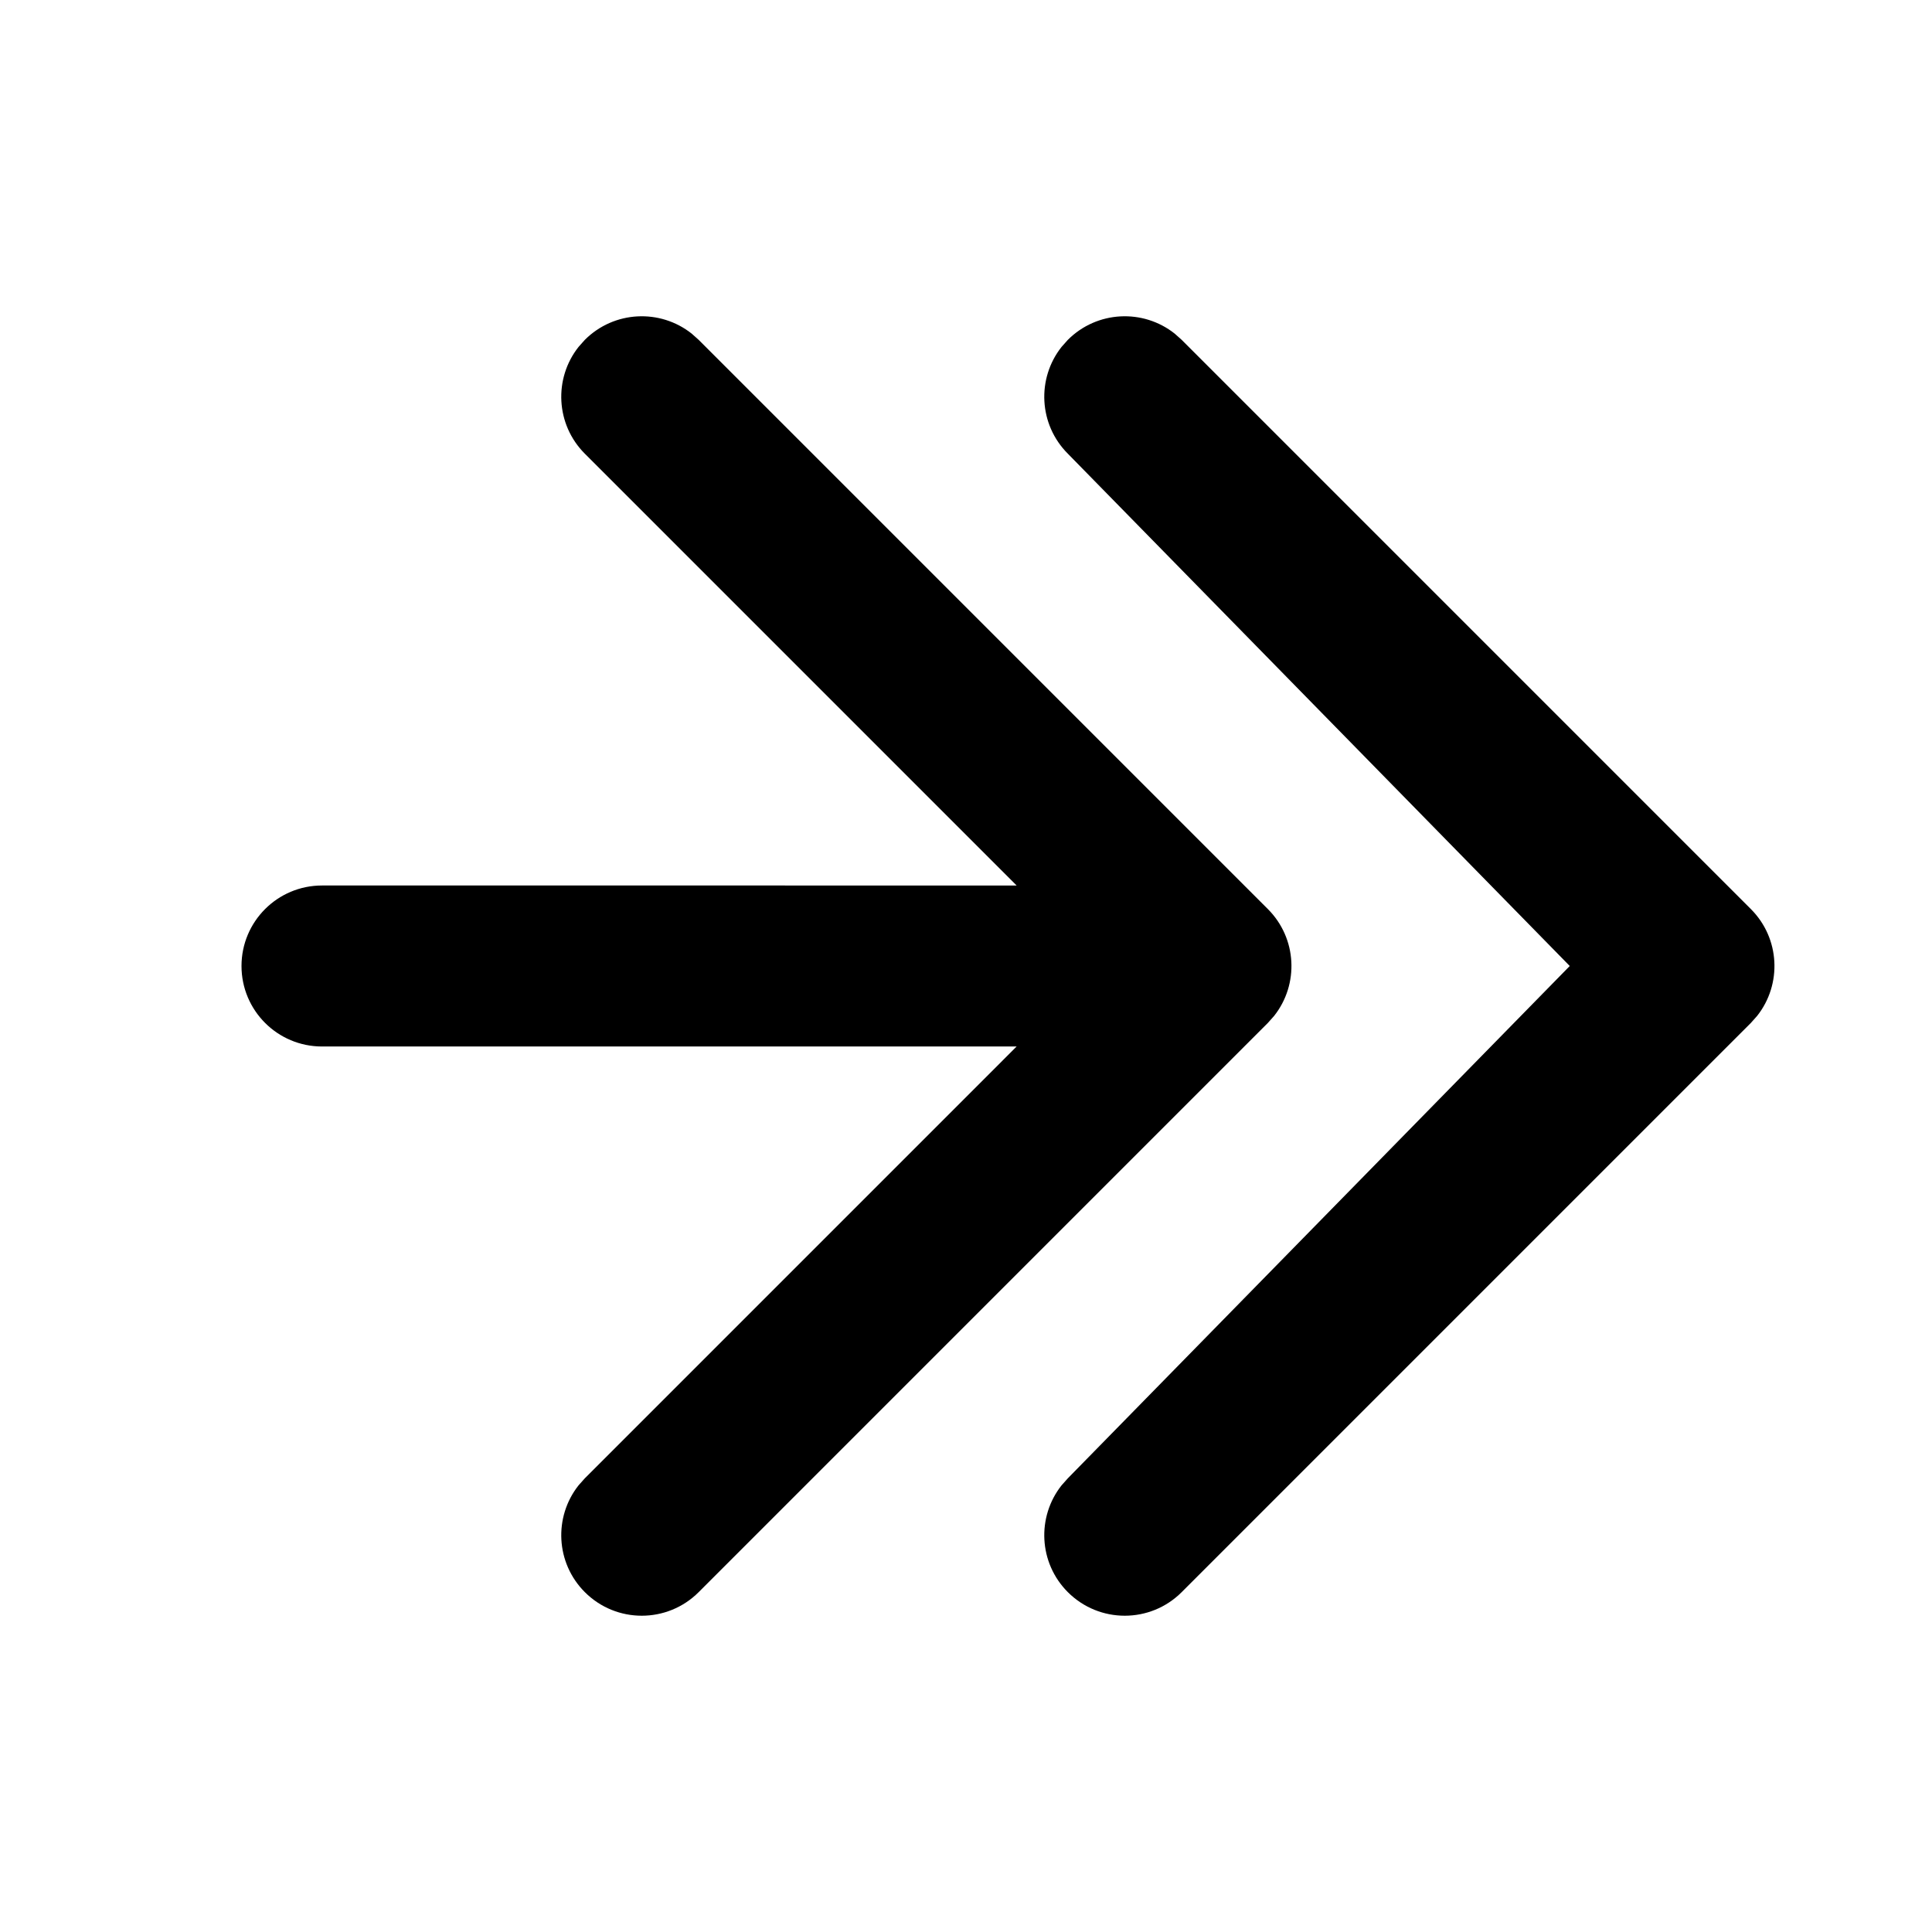
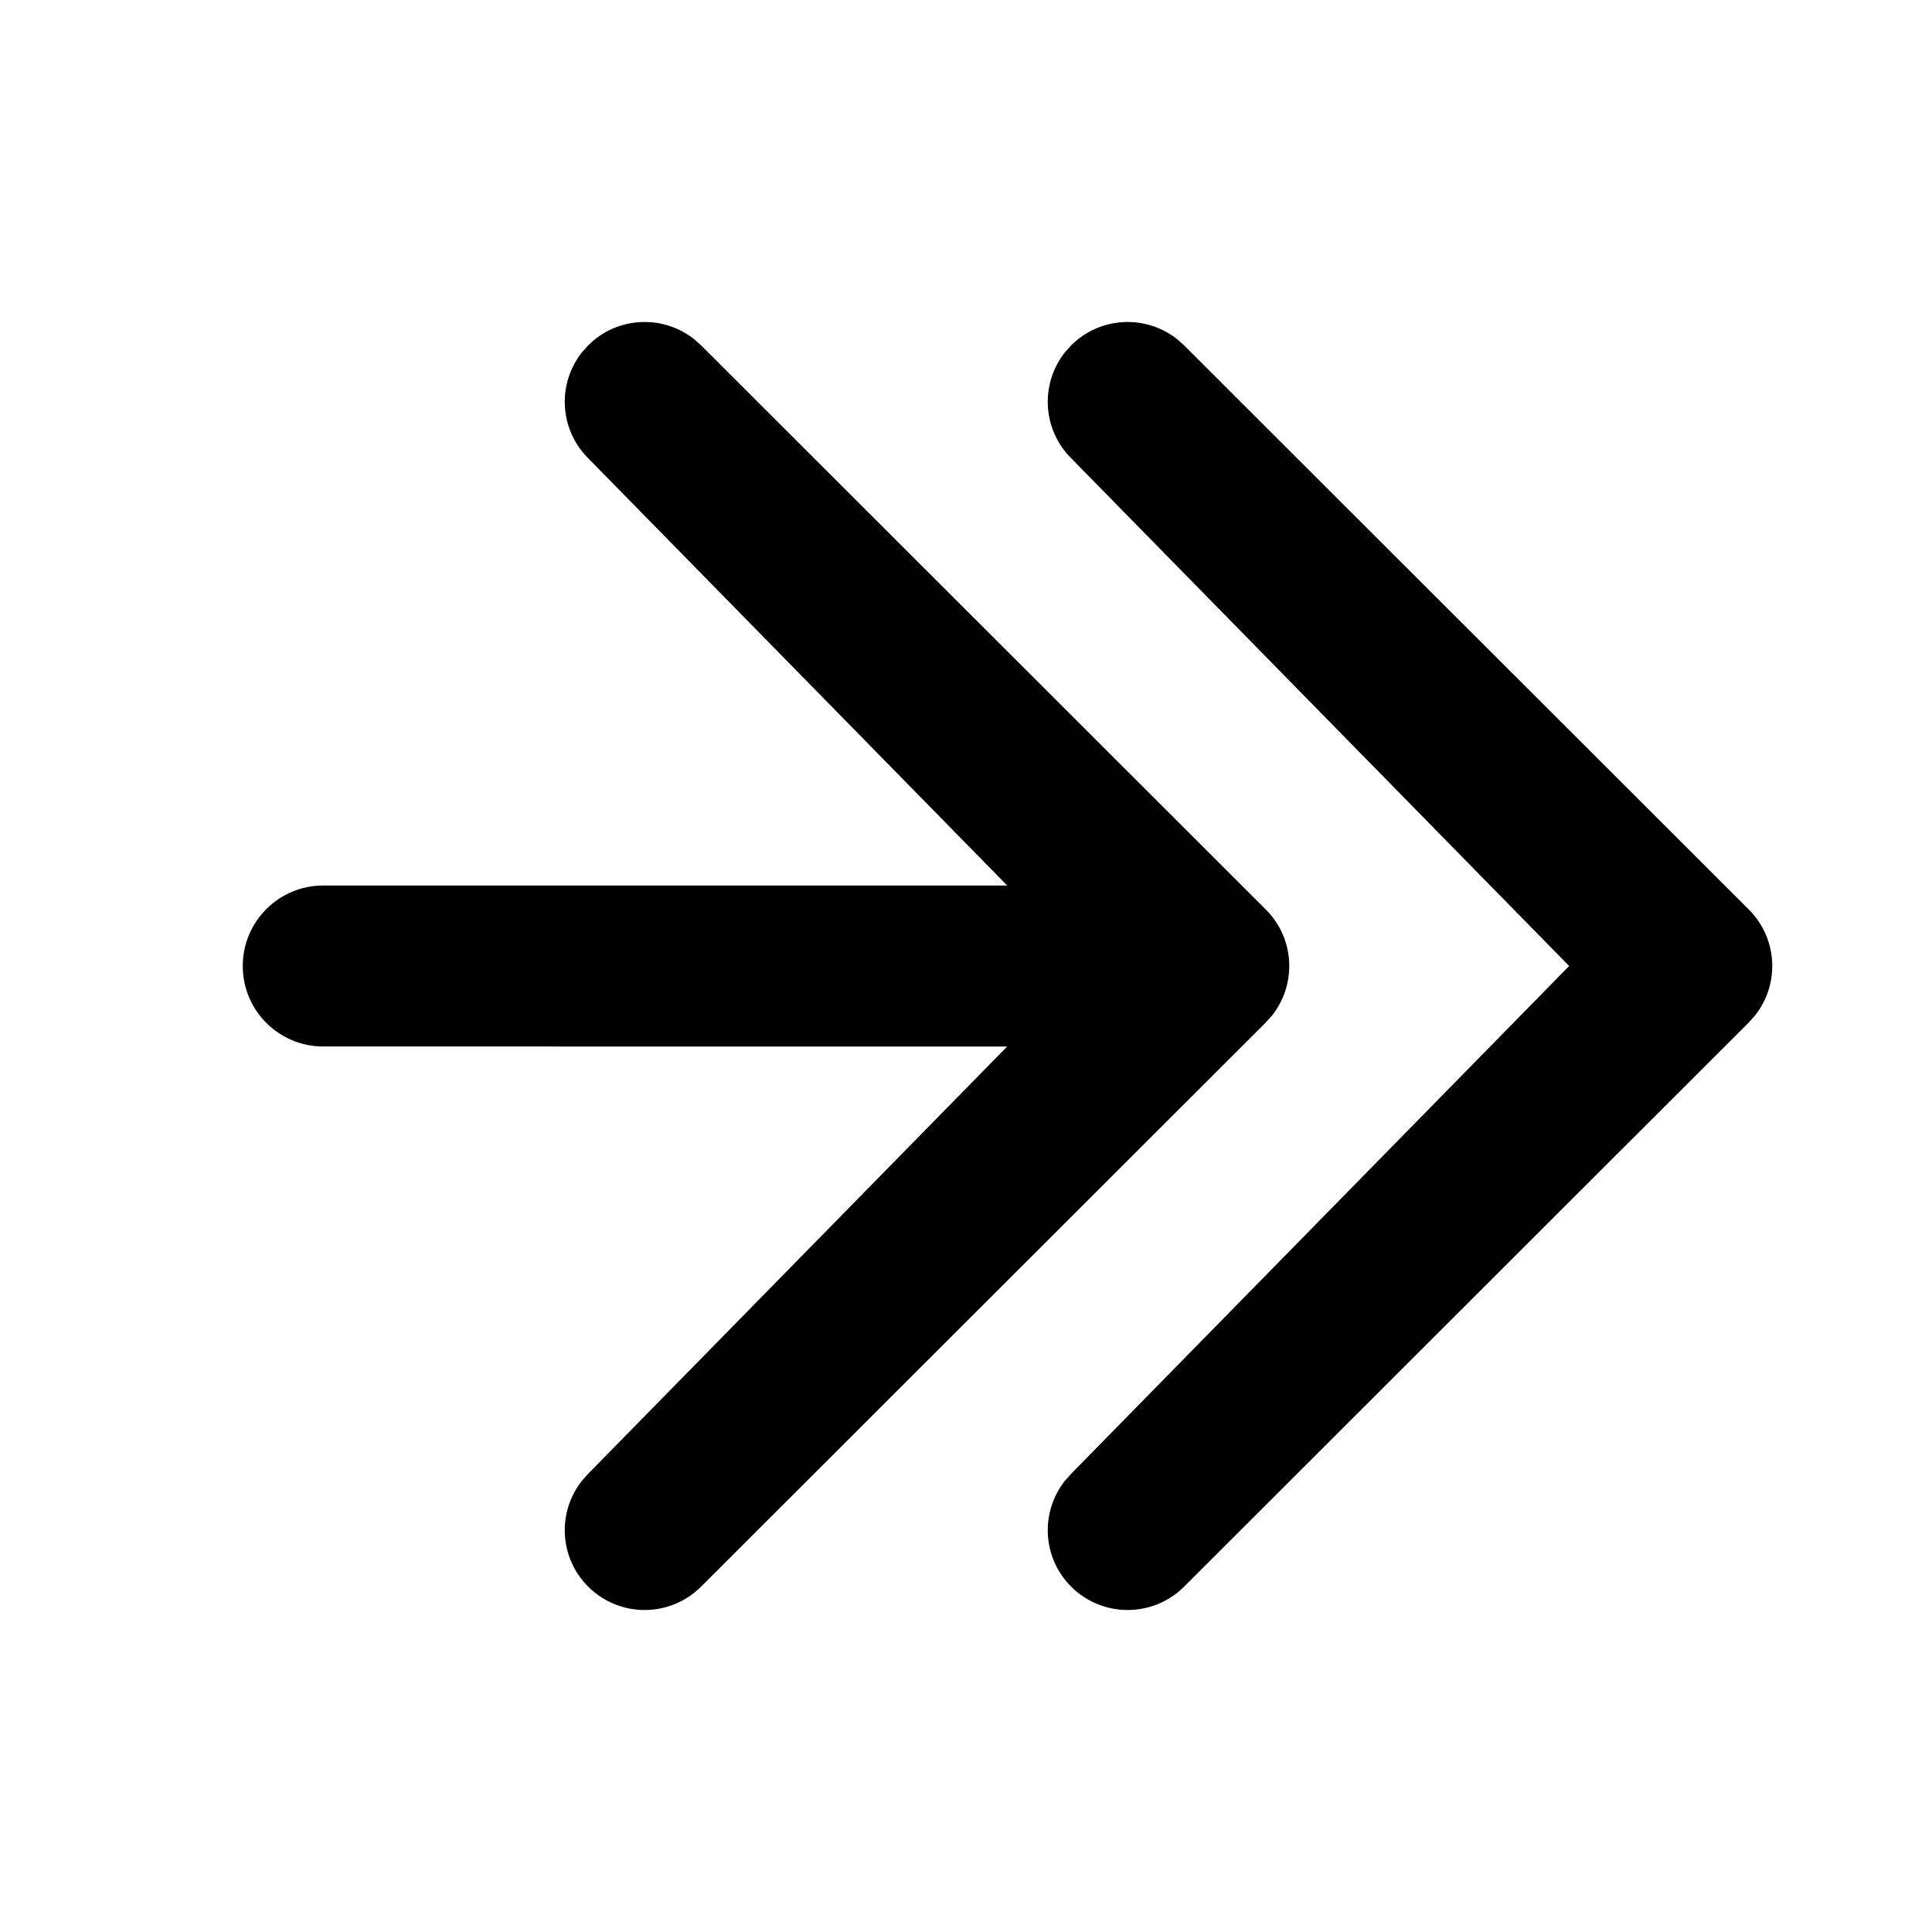
<svg xmlns="http://www.w3.org/2000/svg" viewBox="0 0 512 512">
-   <path d="M336 271.084L337.657 269.224C344.288 260.851 343.736 248.65 336 240.915L185.156 90.065L183.296 88.407C174.922 81.775 162.723 82.329 154.987 90.065L153.33 91.925C146.699 100.299 147.251 112.498 154.987 120.234L269.415 234.667L85.333 234.666C73.552 234.666 64.001 244.217 64.001 255.999C64.001 267.782 73.552 277.332 85.333 277.332L269.415 277.333L154.987 391.765L153.33 393.625C146.699 401.999 147.251 414.198 154.987 421.934C163.319 430.266 176.826 430.266 185.156 421.934L336 271.084Z" />
-   <path d="M464.002 271.084L465.659 269.224C472.29 260.851 471.738 248.65 464.002 240.915L313.158 90.065L311.298 88.407C302.925 81.775 290.725 82.329 282.989 90.065L281.332 91.925C274.702 100.299 275.254 112.498 282.989 120.234L416 256L282.989 391.765L281.332 393.625C274.702 401.999 275.254 414.198 282.989 421.934C291.321 430.266 304.828 430.266 313.158 421.934L464.002 271.084Z" />
+   <path d="M337.112 269.108L335.468 270.952L185.8 420.473C177.535 428.731 164.133 428.731 155.866 420.473C148.19 412.805 147.643 400.713 154.222 392.413L155.866 390.569L266.917 277.334L85.666 277.333C73.884 277.333 64.334 267.783 64.334 256C64.334 244.218 73.884 234.667 85.666 234.667L266.919 234.668L155.866 121.43C148.19 113.763 147.643 101.671 154.222 93.371L155.866 91.527C163.541 83.859 175.646 83.31 183.954 89.884L185.8 91.527L335.468 241.048C343.143 248.715 343.691 260.809 337.112 269.108Z" />
+   <path d="M465.112 269.108L463.468 270.952L313.8 420.473C305.535 428.731 292.133 428.731 283.866 420.473C276.19 412.805 275.643 400.713 282.222 392.413L283.866 390.569L415.84 256L283.866 121.43C276.19 113.763 275.643 101.671 282.222 93.371L283.866 91.527C291.541 83.859 303.646 83.31 311.954 89.884L313.8 91.527L463.468 241.048C471.143 248.715 471.691 260.809 465.112 269.108Z" />
</svg>
